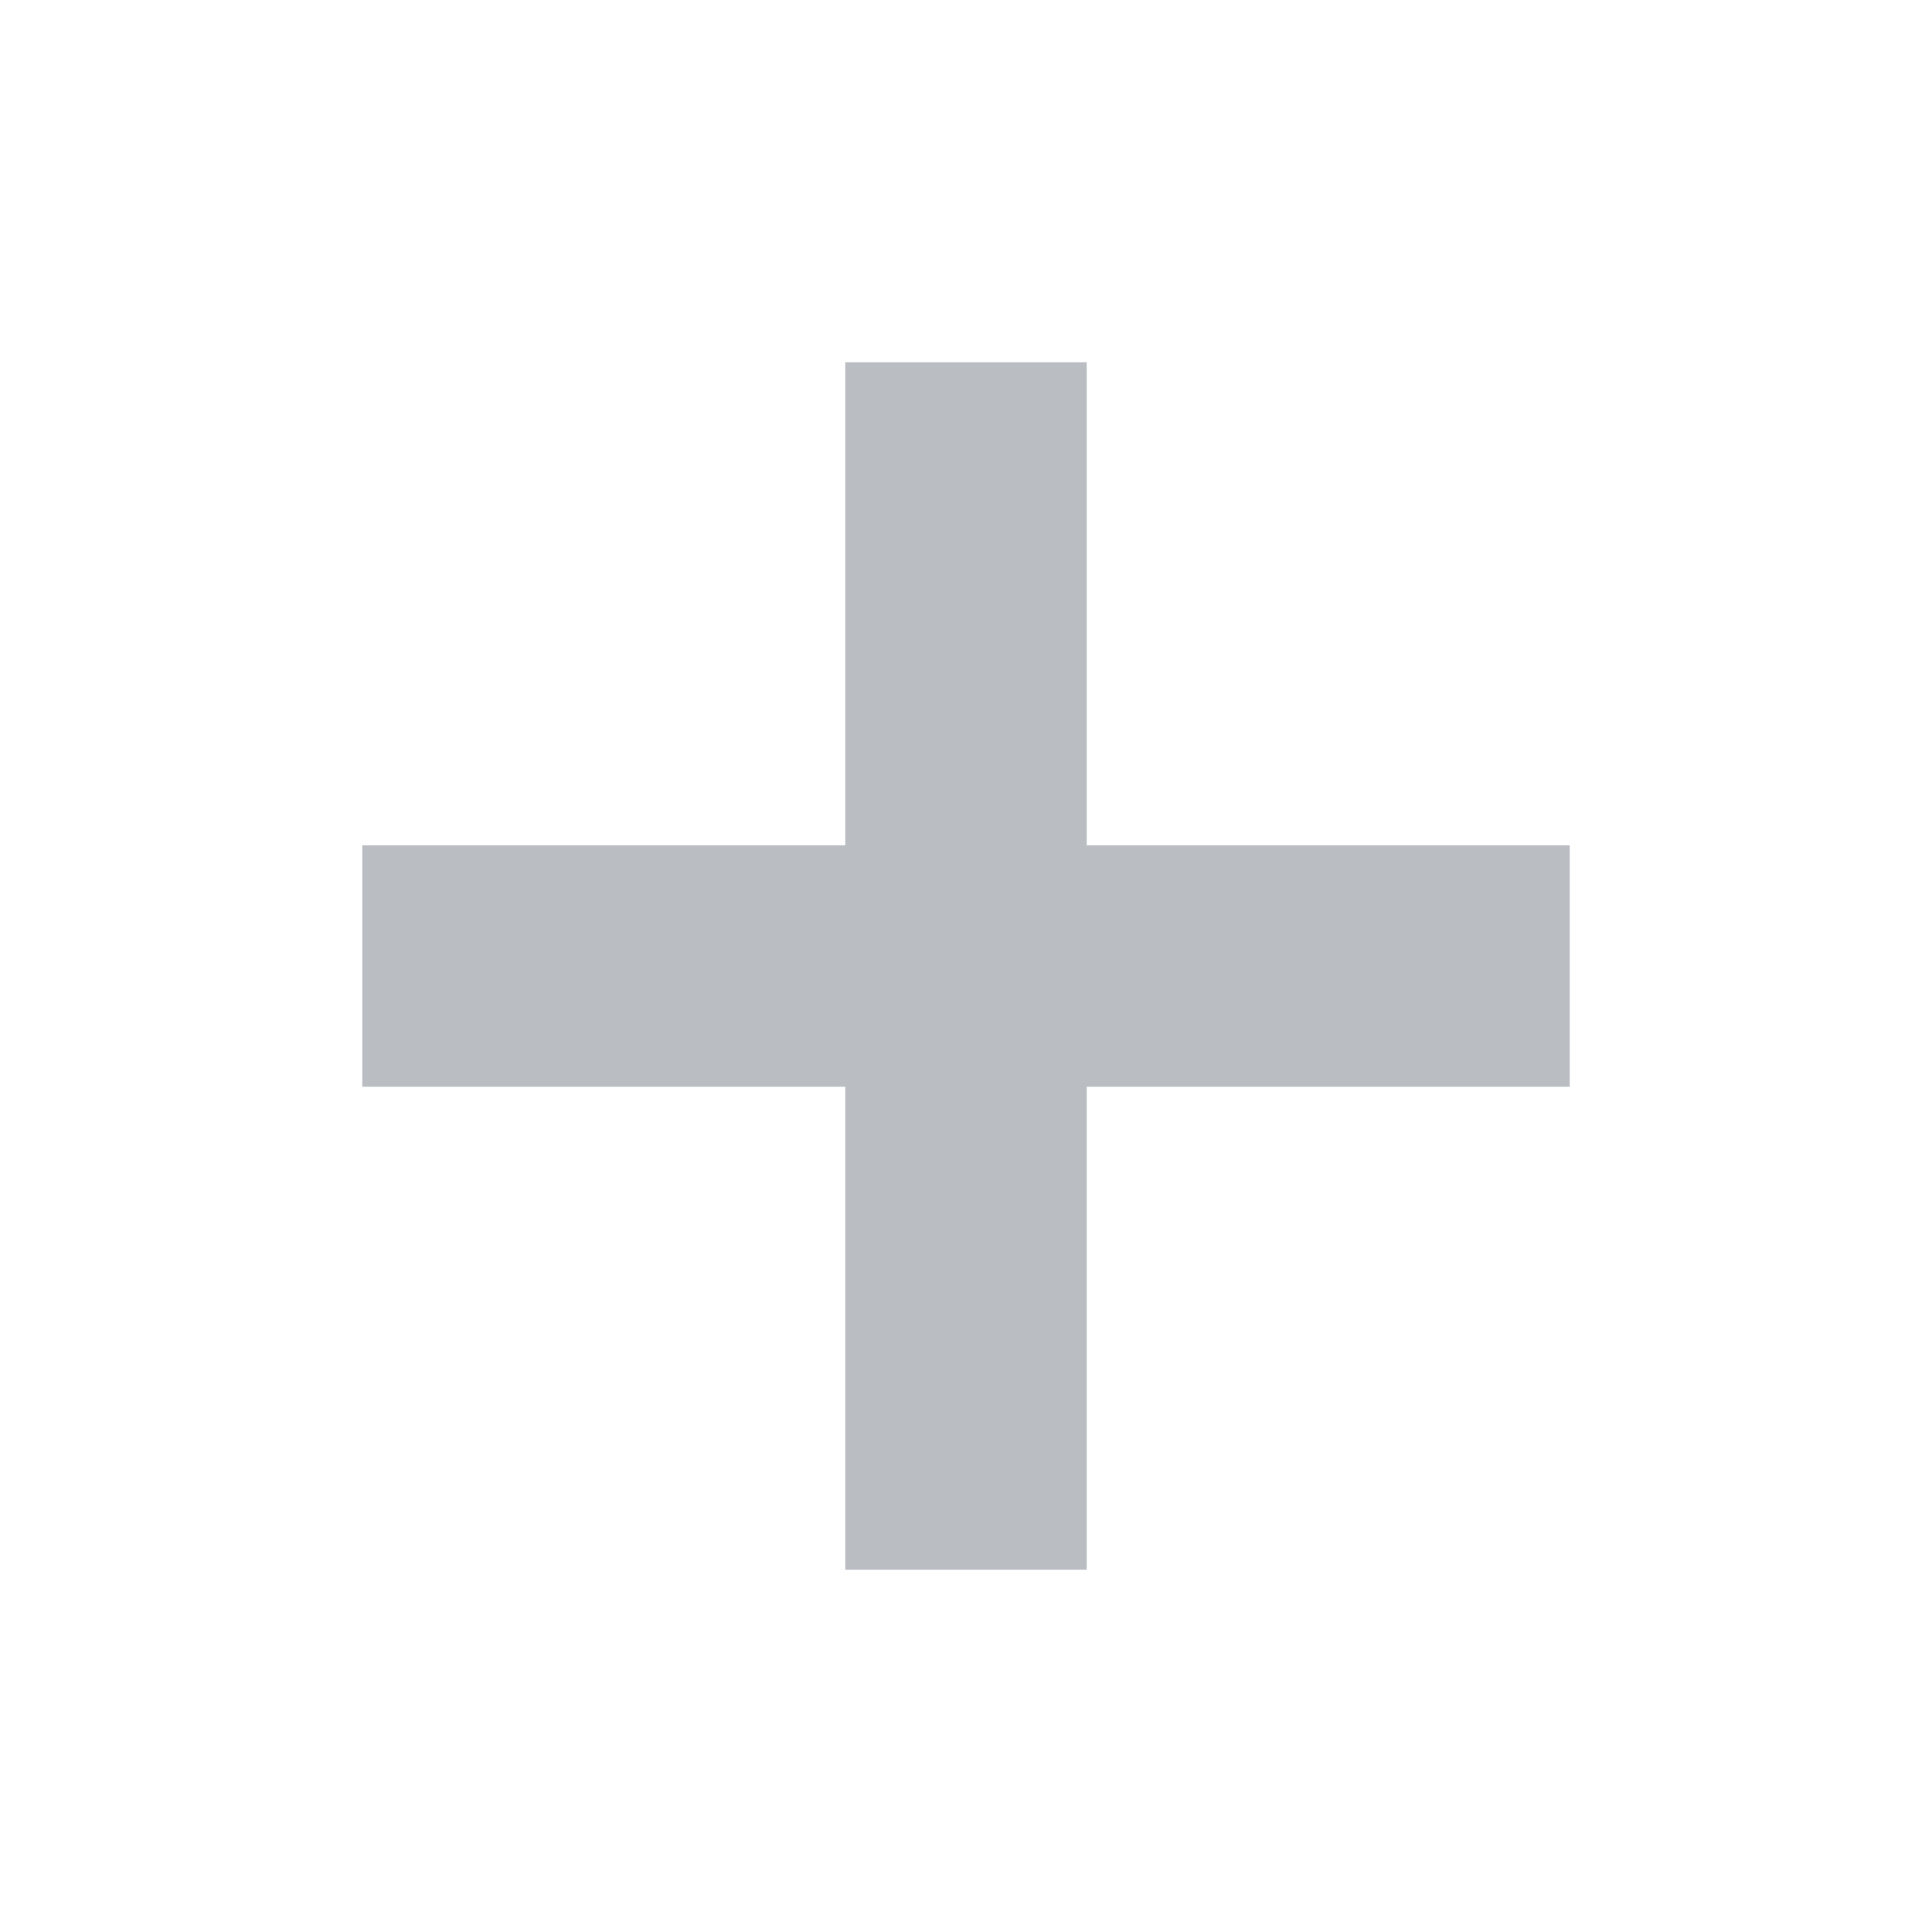
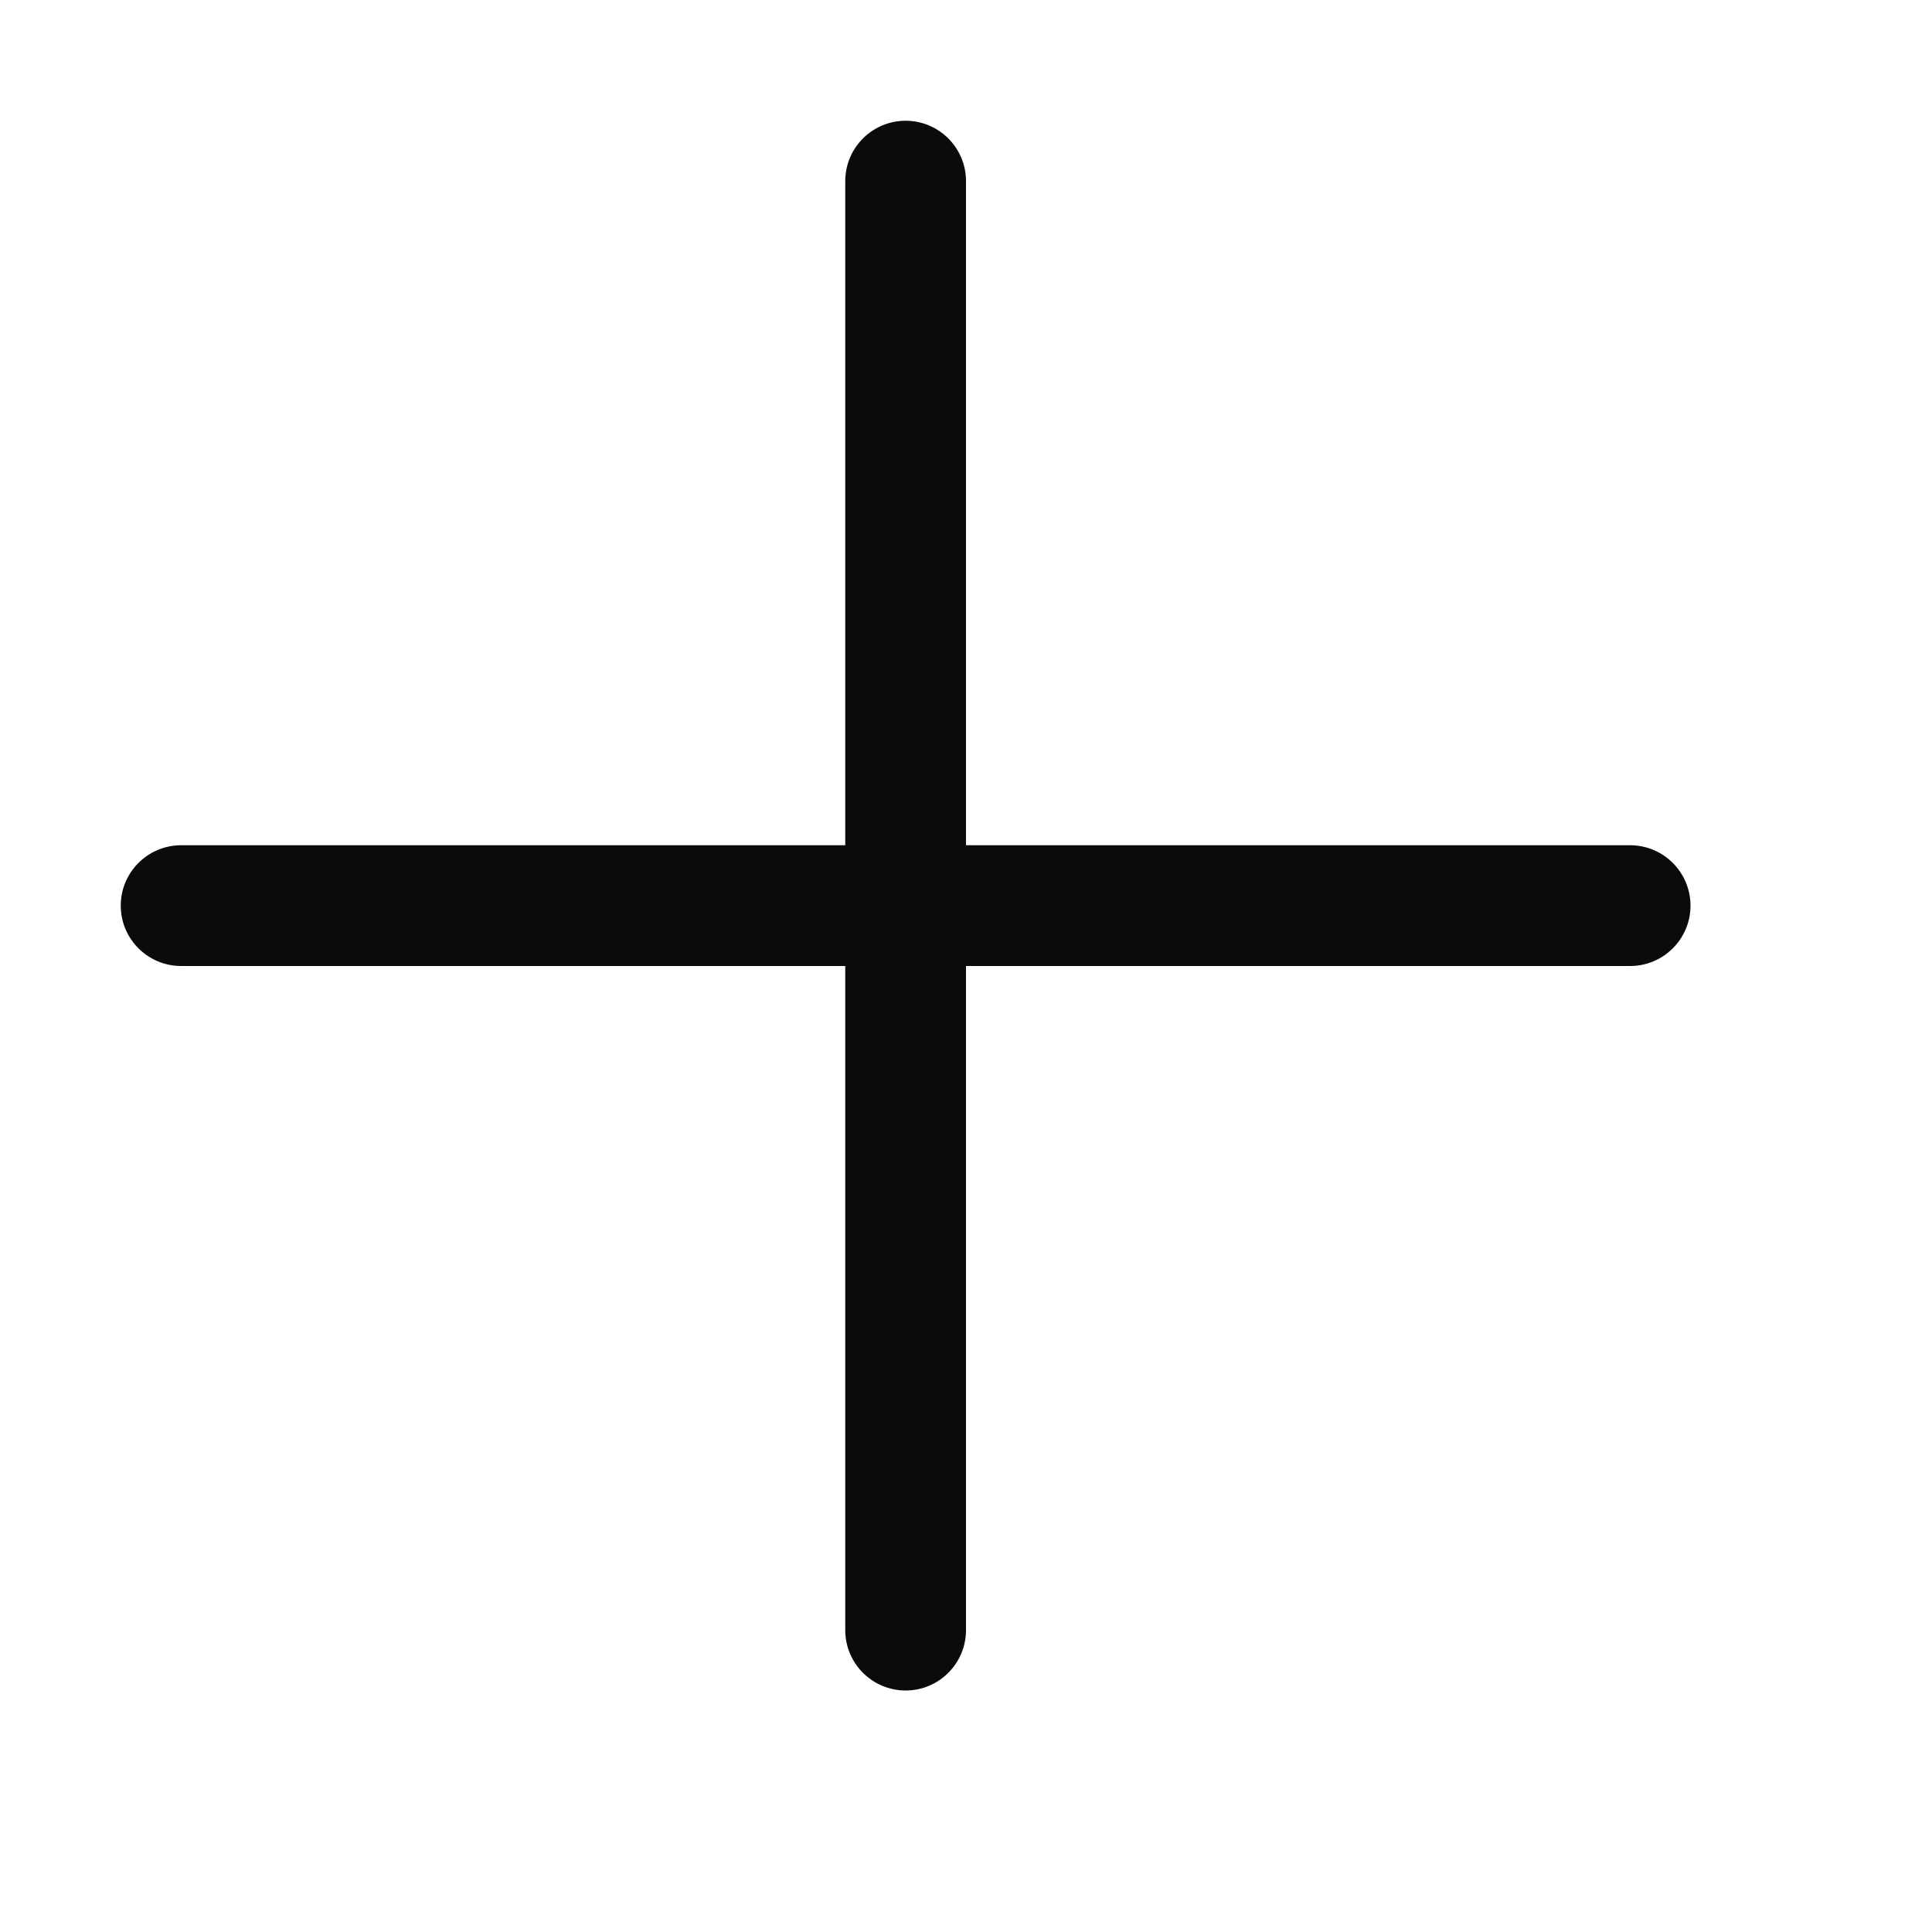
- <svg xmlns="http://www.w3.org/2000/svg" width="16" height="16" viewBox="0 0 16 16">
-   <g fill="#babec3">
-     <rect x="3" y="7" width="10" height="2" />
-     <rect x="7" y="3" width="2" height="10" />
-   </g>
+ <svg xmlns="http://www.w3.org/2000/svg" width="16" height="16" viewBox="0 0 16 16" fill="#0b0b0b">
+   <path d="M8 8v5.5c0 .276-.224.5-.5.5s-.5-.224-.5-.5V8H1.5c-.276 0-.5-.224-.5-.5s.224-.5.5-.5H7V1.5c0-.276.224-.5.5-.5s.5.224.5.5V7h5.5c.276 0 .5.224.5.5s-.224.5-.5.5H8z" />
</svg>
